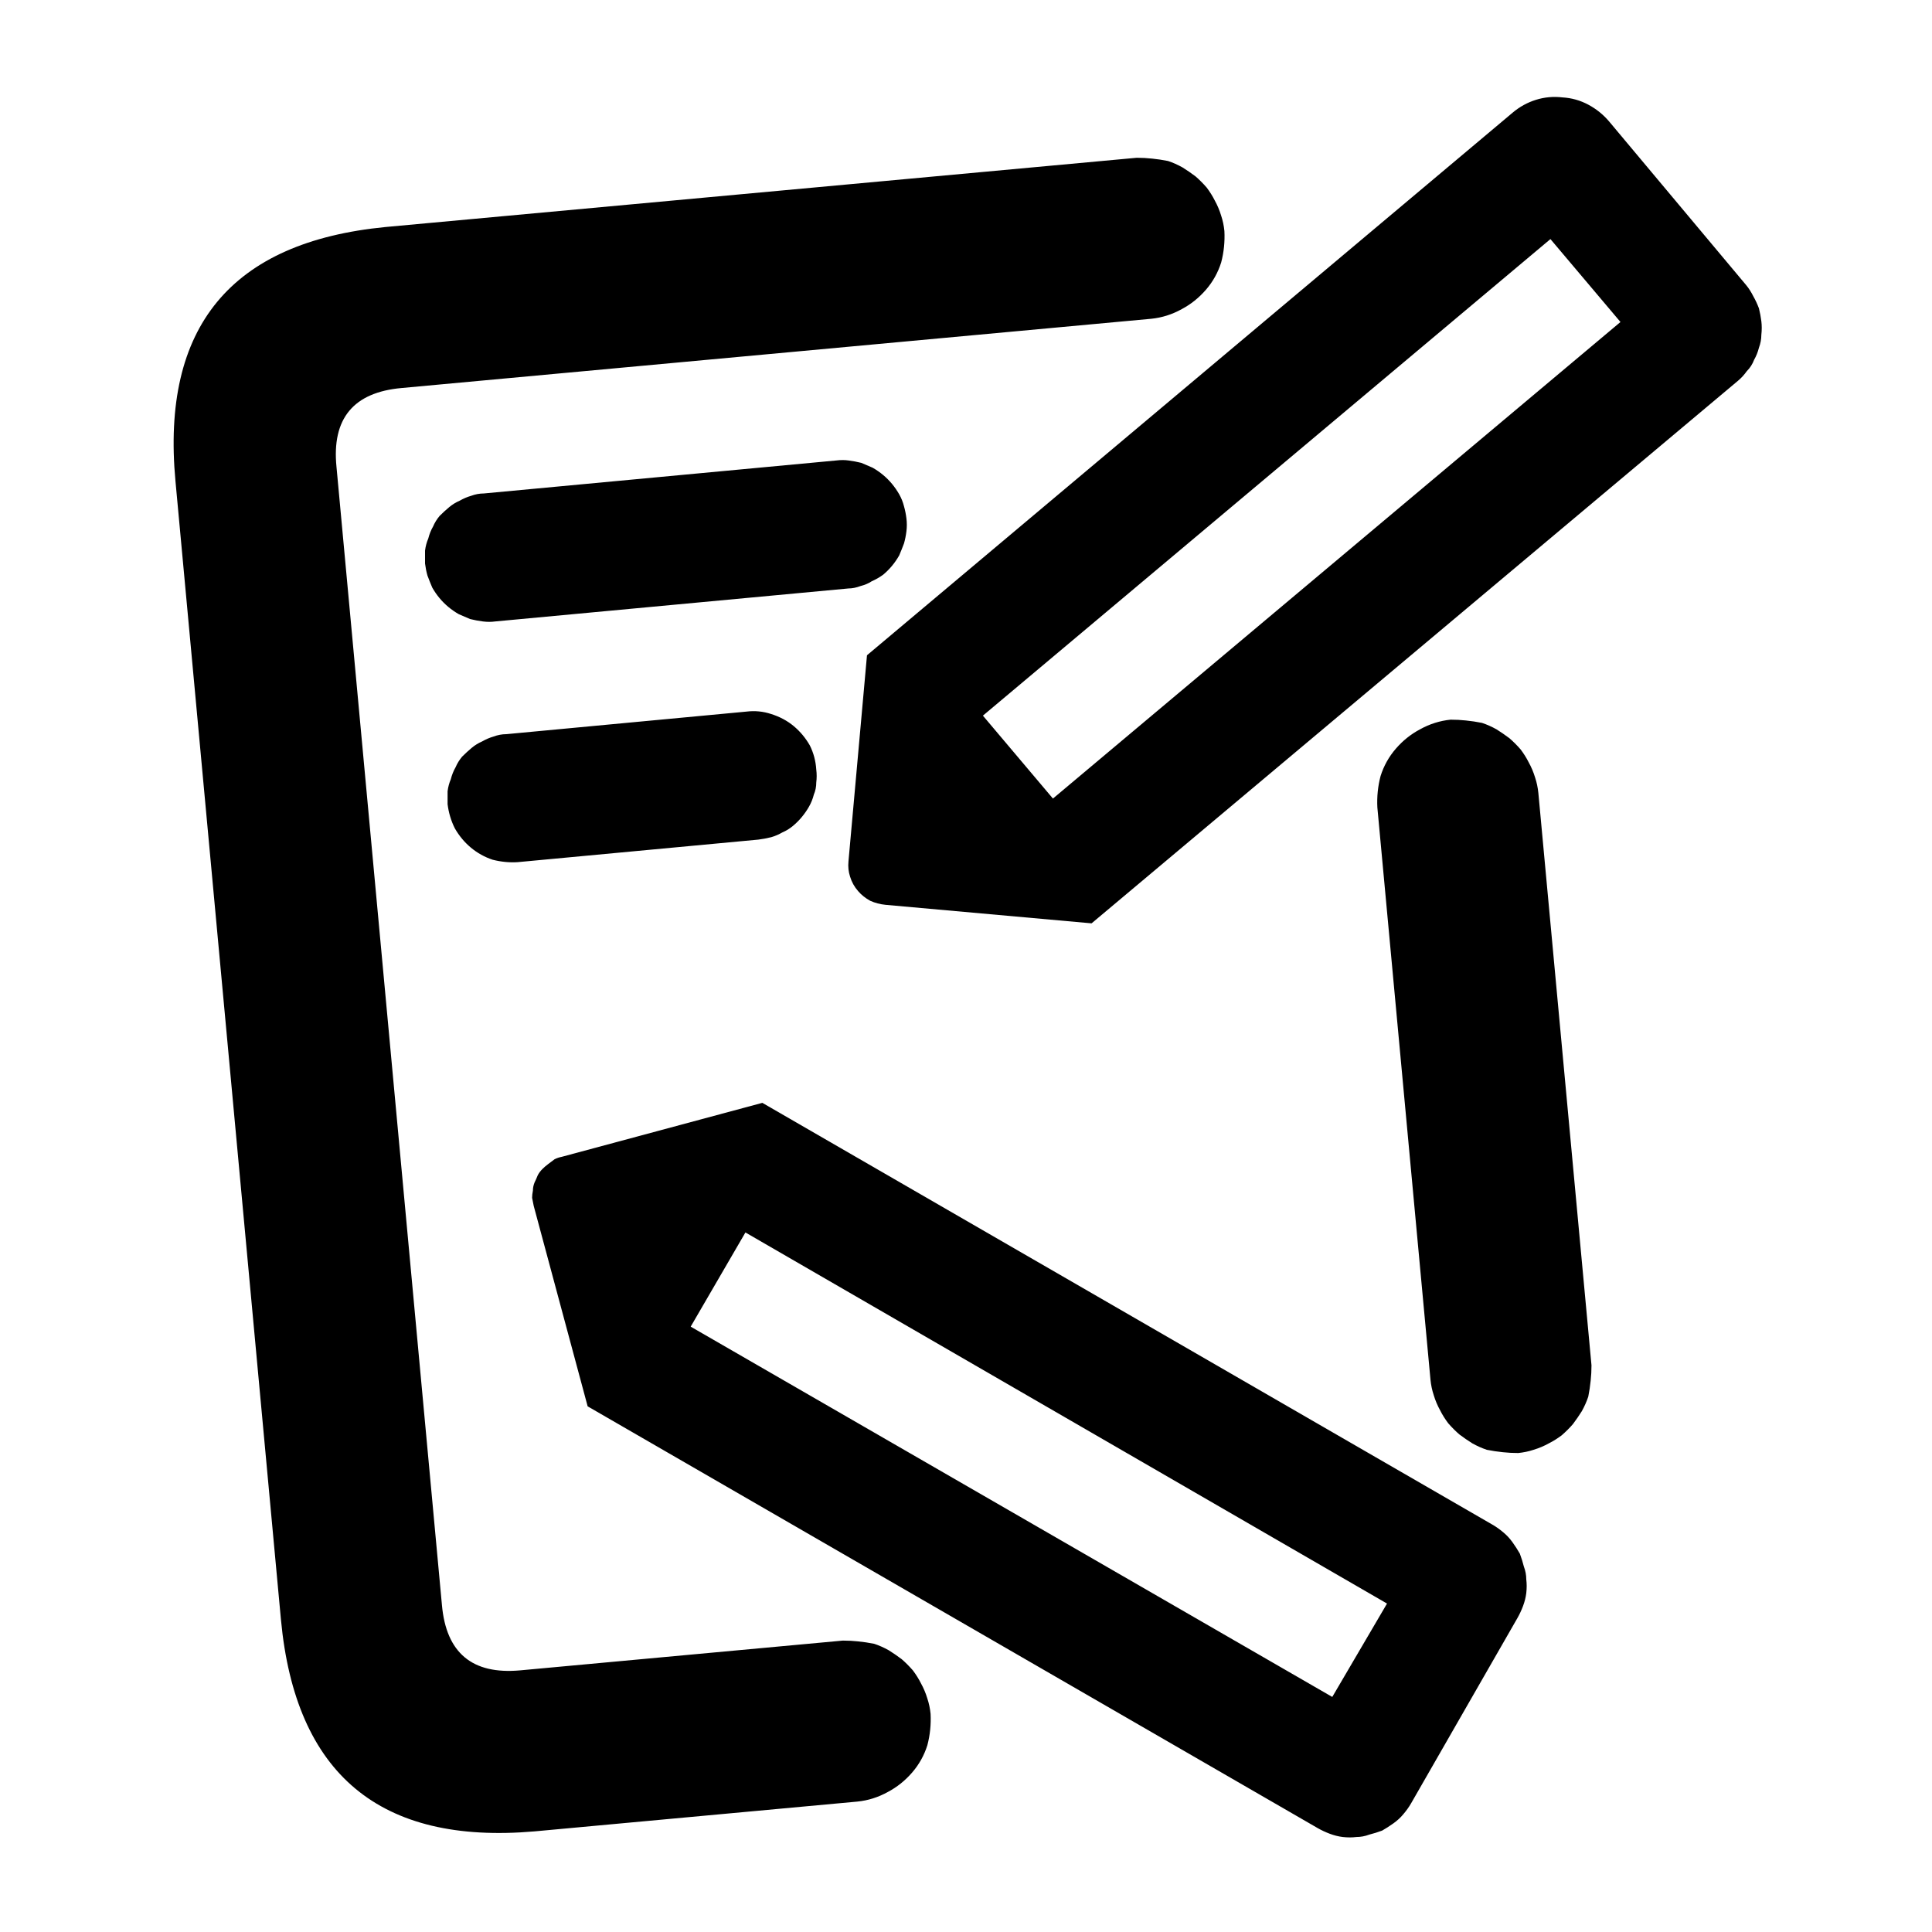
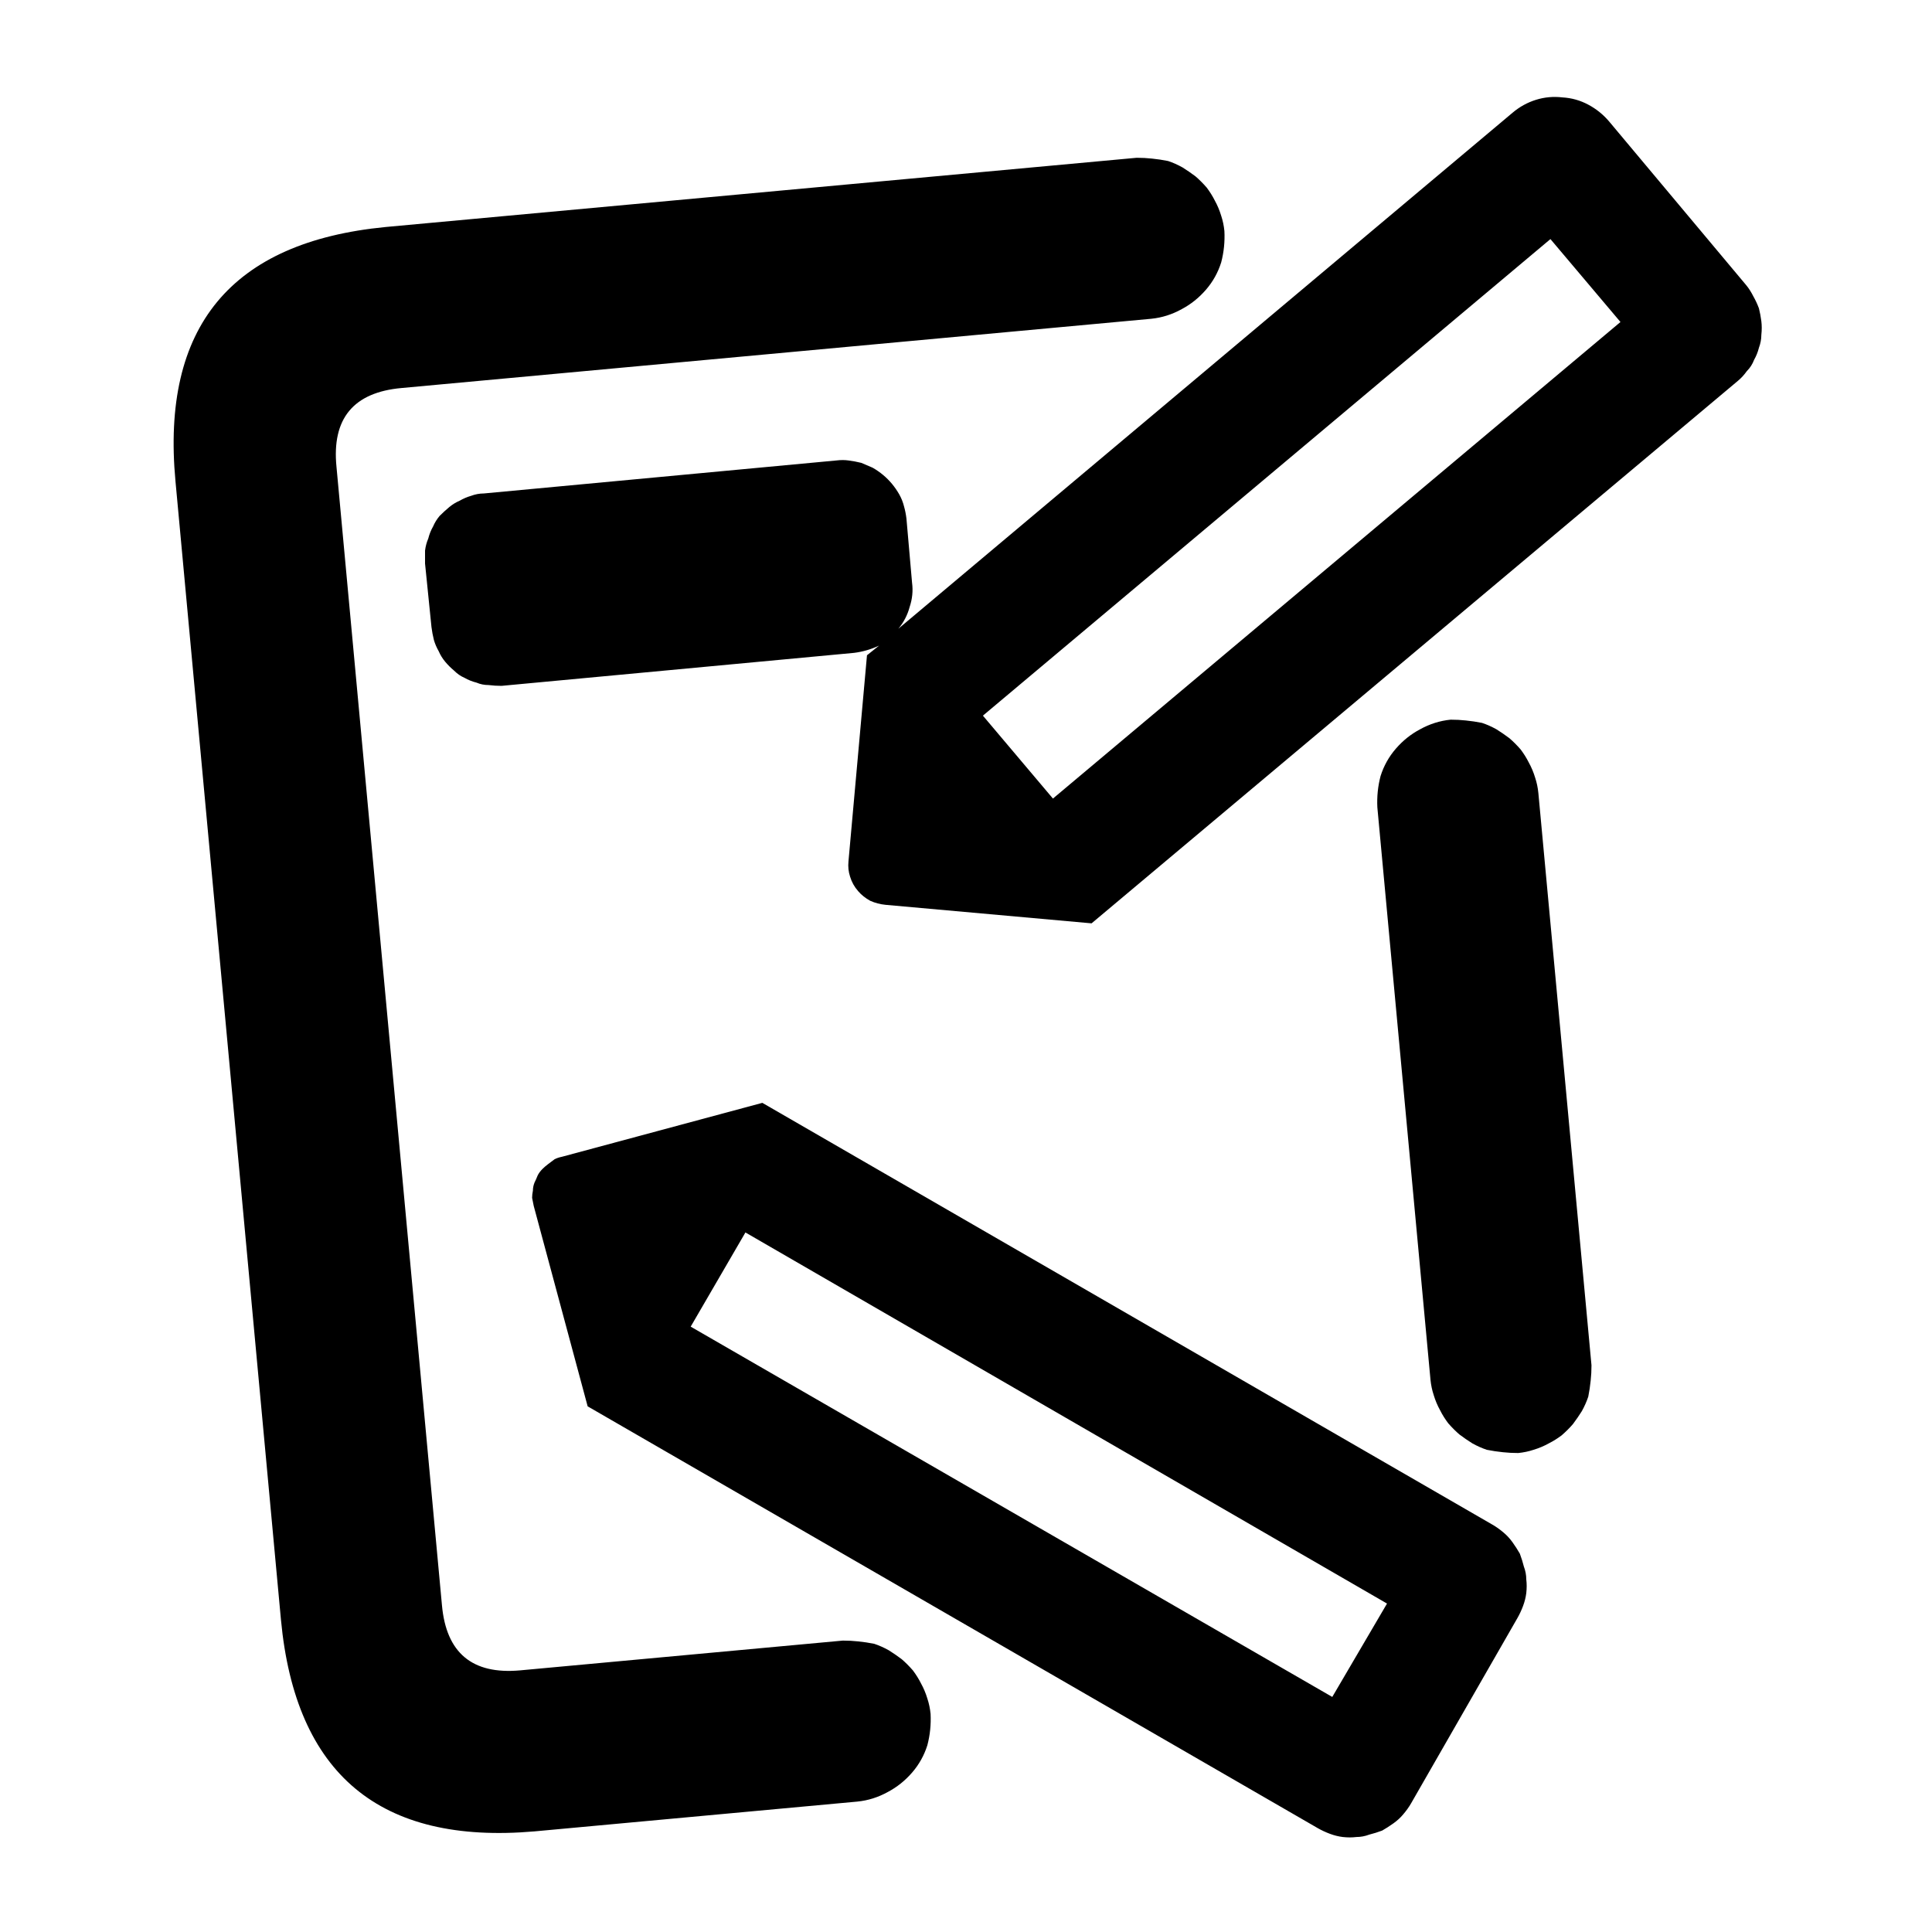
<svg xmlns="http://www.w3.org/2000/svg" viewBox="0 0 24 24" width="24" height="24" role="img">
-   <path fill="currentColor" d="M18.79,1.4q0.13-0.11,0.29-0.16q0.16-0.05,0.33-0.03q0.17,0.01,0.32,0.09q0.15,0.08,0.26,0.21l1.7,2.03q0.05,0.06,0.09,0.14q0.04,0.07,0.07,0.15q0.02,0.08,0.03,0.16q0.01,0.08,0,0.17q0,0.08-0.03,0.16Q21.83,4.4,21.79,4.47Q21.76,4.55,21.7,4.61q-0.05,0.07-0.11,0.12l-8.03,6.74L11,11.24q-0.1-0.01-0.19-0.05-0.09-0.05-0.15-0.12-0.07-0.08-0.1-0.18-0.03-0.09-0.02-0.19l0.23-2.56L18.79,1.4ZM6.64,22.75Q3.76,23,3.49,20.12L2.18,5.98Q1.91,3.1,4.79,2.82l9.33-0.86q0.1,0,0.19,0.01q0.1,0.01,0.2,0.03q0.09,0.03,0.18,0.08q0.08,0.05,0.16,0.11q0.07,0.06,0.14,0.14q0.06,0.08,0.1,0.16q0.05,0.09,0.08,0.19q0.03,0.09,0.04,0.19q0.01,0.2-0.04,0.39Q15.11,3.45,14.98,3.6q-0.13,0.15-0.3,0.24Q14.5,3.94,14.3,3.96L4.99,4.82Q4.09,4.9,4.18,5.8L5.49,19.94q0.08,0.89,0.97,0.81l4.01-0.37q0.1,0,0.19,0.01q0.1,0.01,0.2,0.03q0.09,0.03,0.18,0.08q0.08,0.05,0.16,0.11q0.07,0.06,0.14,0.14q0.06,0.08,0.1,0.16Q11.49,21,11.52,21.1q0.03,0.09,0.04,0.19q0.01,0.2-0.04,0.39-0.06,0.19-0.19,0.34-0.13,0.15-0.3,0.24-0.18,0.1-0.38,0.12L6.64,22.75ZM20.13,4L19.26,2.97L12.21,8.89l0.87,1.03L20.13,4ZM5.28,7q0-0.08,0-0.16Q5.29,6.76,5.32,6.69Q5.34,6.61,5.38,6.54Q5.41,6.47,5.46,6.41Q5.52,6.35,5.58,6.3Q5.64,6.25,5.71,6.22Q5.78,6.18,5.85,6.16Q5.93,6.13,6.01,6.13l4.38-0.41q0.08-0.01,0.15,0q0.08,0.01,0.16,0.03q0.07,0.03,0.14,0.06q0.07,0.04,0.13,0.09q0.06,0.05,0.11,0.11q0.05,0.06,0.09,0.13q0.04,0.07,0.06,0.15q0.02,0.07,0.03,0.15q0.01,0.08,0,0.16-0.01,0.08-0.03,0.15Q11.2,6.83,11.17,6.9q-0.04,0.07-0.09,0.13-0.05,0.06-0.11,0.11Q10.9,7.19,10.83,7.22q-0.06,0.04-0.14,0.06-0.08,0.03-0.15,0.03L6.15,7.72Q6.08,7.73,6,7.72Q5.92,7.71,5.84,7.69Q5.77,7.66,5.7,7.63Q5.63,7.59,5.57,7.54Q5.51,7.49,5.46,7.43Q5.41,7.37,5.37,7.3Q5.34,7.23,5.31,7.15Q5.29,7.08,5.28,7ZM6.29,9.12L9.27,8.84Q9.43,8.82,9.58,8.87Q9.74,8.92,9.86,9.02q0.12,0.1,0.2,0.24q0.07,0.14,0.08,0.3q0.01,0.08,0,0.16q0,0.08-0.03,0.15-0.02,0.08-0.06,0.15-0.04,0.07-0.09,0.13-0.05,0.06-0.11,0.11-0.06,0.05-0.13,0.08Q9.65,10.38,9.58,10.4Q9.5,10.42,9.42,10.43L6.43,10.71q-0.15,0.01-0.31-0.03-0.15-0.05-0.27-0.15-0.12-0.1-0.2-0.24-0.07-0.14-0.09-0.3q0-0.08,0-0.16Q5.57,9.75,5.6,9.68Q5.62,9.6,5.66,9.53Q5.69,9.46,5.74,9.4Q5.8,9.34,5.86,9.29Q5.92,9.24,5.99,9.21Q6.06,9.17,6.13,9.15Q6.21,9.12,6.29,9.12ZM19.11,9.85l0.66,7.11q0,0.1-0.01,0.19-0.01,0.1-0.03,0.2-0.03,0.09-0.08,0.18-0.05,0.08-0.11,0.16-0.06,0.07-0.14,0.14-0.08,0.06-0.16,0.1-0.09,0.05-0.19,0.08-0.09,0.03-0.19,0.04-0.1,0-0.19-0.01-0.1-0.01-0.2-0.03-0.09-0.03-0.18-0.08-0.08-0.05-0.16-0.11-0.07-0.06-0.14-0.14-0.06-0.08-0.1-0.16-0.05-0.09-0.08-0.19-0.03-0.09-0.04-0.19l-0.66-7.11q-0.01-0.2,0.04-0.39q0.06-0.19,0.19-0.34q0.13-0.15,0.3-0.24q0.18-0.1,0.38-0.12q0.1,0,0.19,0.01q0.1,0.01,0.2,0.03q0.09,0.03,0.18,0.08q0.08,0.05,0.16,0.11q0.07,0.06,0.14,0.14q0.06,0.08,0.1,0.16q0.05,0.09,0.08,0.19q0.03,0.09,0.04,0.19Zm-0.43,9.19q0.06,0.05,0.11,0.12q0.05,0.07,0.09,0.14q0.03,0.08,0.05,0.16q0.03,0.08,0.03,0.16q0.01,0.08,0,0.17-0.01,0.08-0.04,0.16-0.03,0.08-0.07,0.15l-1.32,2.3q-0.04,0.07-0.1,0.14-0.05,0.06-0.12,0.11-0.07,0.05-0.14,0.09-0.08,0.03-0.16,0.05-0.08,0.03-0.16,0.03-0.08,0.01-0.17,0-0.08-0.01-0.16-0.04-0.08-0.03-0.15-0.07L7.3,17.47L6.63,14.98l-0.02-0.1q0-0.04,0.01-0.09q0-0.05,0.02-0.1q0.02-0.04,0.04-0.09q0.02-0.04,0.06-0.08q0.03-0.03,0.07-0.06L6.89,14.4q0.04-0.02,0.09-0.03L9.47,13.7l9.07,5.24q0.07,0.04,0.14,0.1Zm-1.45,0.88L9.26,15.31L8.58,16.48l7.97,4.6l0.68-1.16Z" />
+   <path fill="currentColor" d="M18.79,1.4q0.13-0.11,0.29-0.16q0.16-0.05,0.33-0.03q0.17,0.01,0.32,0.09q0.15,0.08,0.26,0.21l1.7,2.03q0.05,0.06,0.09,0.14q0.04,0.07,0.07,0.15q0.02,0.08,0.03,0.16q0.01,0.08,0,0.17q0,0.08-0.03,0.16Q21.83,4.4,21.79,4.47Q21.76,4.55,21.7,4.61q-0.05,0.07-0.11,0.12l-8.03,6.74L11,11.24q-0.1-0.01-0.19-0.05-0.09-0.05-0.15-0.12-0.07-0.08-0.1-0.18-0.03-0.09-0.02-0.19l0.23-2.56l0.15-0.12q-0.15,0.07-0.31,0.09L6.23,8.52q-0.08,0-0.16-0.01-0.08,0-0.15-0.03Q5.84,8.46,5.77,8.42Q5.7,8.39,5.64,8.33Q5.58,8.28,5.53,8.22Q5.48,8.16,5.45,8.09Q5.41,8.02,5.39,7.95Q5.37,7.87,5.36,7.79L5.28,7q0-0.08,0-0.16Q5.29,6.76,5.32,6.69Q5.34,6.61,5.38,6.54Q5.41,6.47,5.46,6.41Q5.52,6.35,5.58,6.3Q5.64,6.25,5.71,6.22Q5.78,6.18,5.85,6.16Q5.93,6.13,6.01,6.13l4.38-0.41q0.08-0.01,0.15,0q0.08,0.01,0.16,0.03q0.07,0.03,0.14,0.06q0.07,0.04,0.13,0.09q0.06,0.05,0.11,0.11q0.05,0.06,0.09,0.13q0.04,0.07,0.06,0.15q0.02,0.07,0.03,0.15l0.07,0.8q0.02,0.15-0.03,0.3-0.04,0.15-0.14,0.27L18.79,1.4ZM10.65,22.38L6.64,22.75Q3.76,23,3.49,20.12L2.18,5.98Q1.91,3.1,4.79,2.82l9.33-0.86q0.1,0,0.19,0.01q0.1,0.01,0.2,0.03q0.09,0.03,0.18,0.08q0.08,0.05,0.16,0.11q0.07,0.06,0.14,0.14q0.06,0.08,0.1,0.16q0.05,0.09,0.08,0.19q0.03,0.09,0.04,0.19q0.01,0.2-0.04,0.39Q15.11,3.45,14.98,3.6q-0.13,0.15-0.3,0.24Q14.5,3.94,14.3,3.96L4.99,4.82Q4.09,4.9,4.18,5.8L5.49,19.94q0.08,0.89,0.97,0.81l4.01-0.37q0.1,0,0.19,0.01q0.1,0.01,0.2,0.03q0.09,0.03,0.18,0.08q0.08,0.05,0.16,0.11q0.07,0.06,0.14,0.14q0.06,0.08,0.1,0.16Q11.49,21,11.52,21.1q0.03,0.09,0.04,0.19q0.01,0.2-0.04,0.39-0.06,0.19-0.19,0.34-0.13,0.15-0.3,0.24-0.18,0.1-0.38,0.12ZM20.13,4L19.26,2.97L12.21,8.89l0.87,1.03L20.13,4ZM19.77,16.96q0,0.1-0.01,0.19-0.01,0.1-0.03,0.2-0.03,0.09-0.08,0.18-0.05,0.08-0.11,0.16-0.06,0.07-0.14,0.14-0.08,0.06-0.16,0.1-0.09,0.05-0.19,0.08-0.09,0.03-0.19,0.04-0.1,0-0.19-0.01-0.1-0.01-0.2-0.03-0.09-0.03-0.18-0.08-0.08-0.05-0.16-0.11-0.07-0.06-0.14-0.14-0.06-0.08-0.1-0.16-0.05-0.09-0.08-0.19-0.03-0.09-0.04-0.19l-0.66-7.11q-0.01-0.2,0.04-0.39q0.06-0.19,0.19-0.34q0.13-0.15,0.3-0.24q0.18-0.1,0.38-0.12q0.1,0,0.19,0.01q0.1,0.01,0.2,0.03q0.09,0.03,0.18,0.08q0.08,0.05,0.16,0.11q0.07,0.06,0.14,0.14q0.06,0.08,0.1,0.16q0.05,0.09,0.08,0.19q0.03,0.09,0.04,0.19l0.66,7.11Zm-1.09,2.08q0.06,0.05,0.11,0.12q0.05,0.07,0.09,0.14q0.03,0.08,0.05,0.16q0.03,0.08,0.03,0.16q0.01,0.08,0,0.17-0.01,0.08-0.04,0.16-0.03,0.08-0.07,0.15l-1.32,2.3q-0.04,0.07-0.1,0.14-0.05,0.06-0.12,0.11-0.07,0.05-0.14,0.09-0.08,0.03-0.16,0.05-0.08,0.03-0.16,0.03-0.08,0.01-0.17,0-0.08-0.01-0.16-0.04-0.08-0.03-0.15-0.07L7.3,17.47L6.63,14.98l-0.02-0.1q0-0.04,0.01-0.09q0-0.05,0.02-0.1q0.02-0.04,0.04-0.09q0.02-0.04,0.06-0.08q0.03-0.03,0.07-0.06L6.89,14.4q0.04-0.02,0.09-0.03L9.47,13.7l9.07,5.24q0.07,0.04,0.14,0.1Zm-1.45,0.88L9.26,15.31L8.58,16.48l7.97,4.6l0.68-1.16Z" />
</svg>
